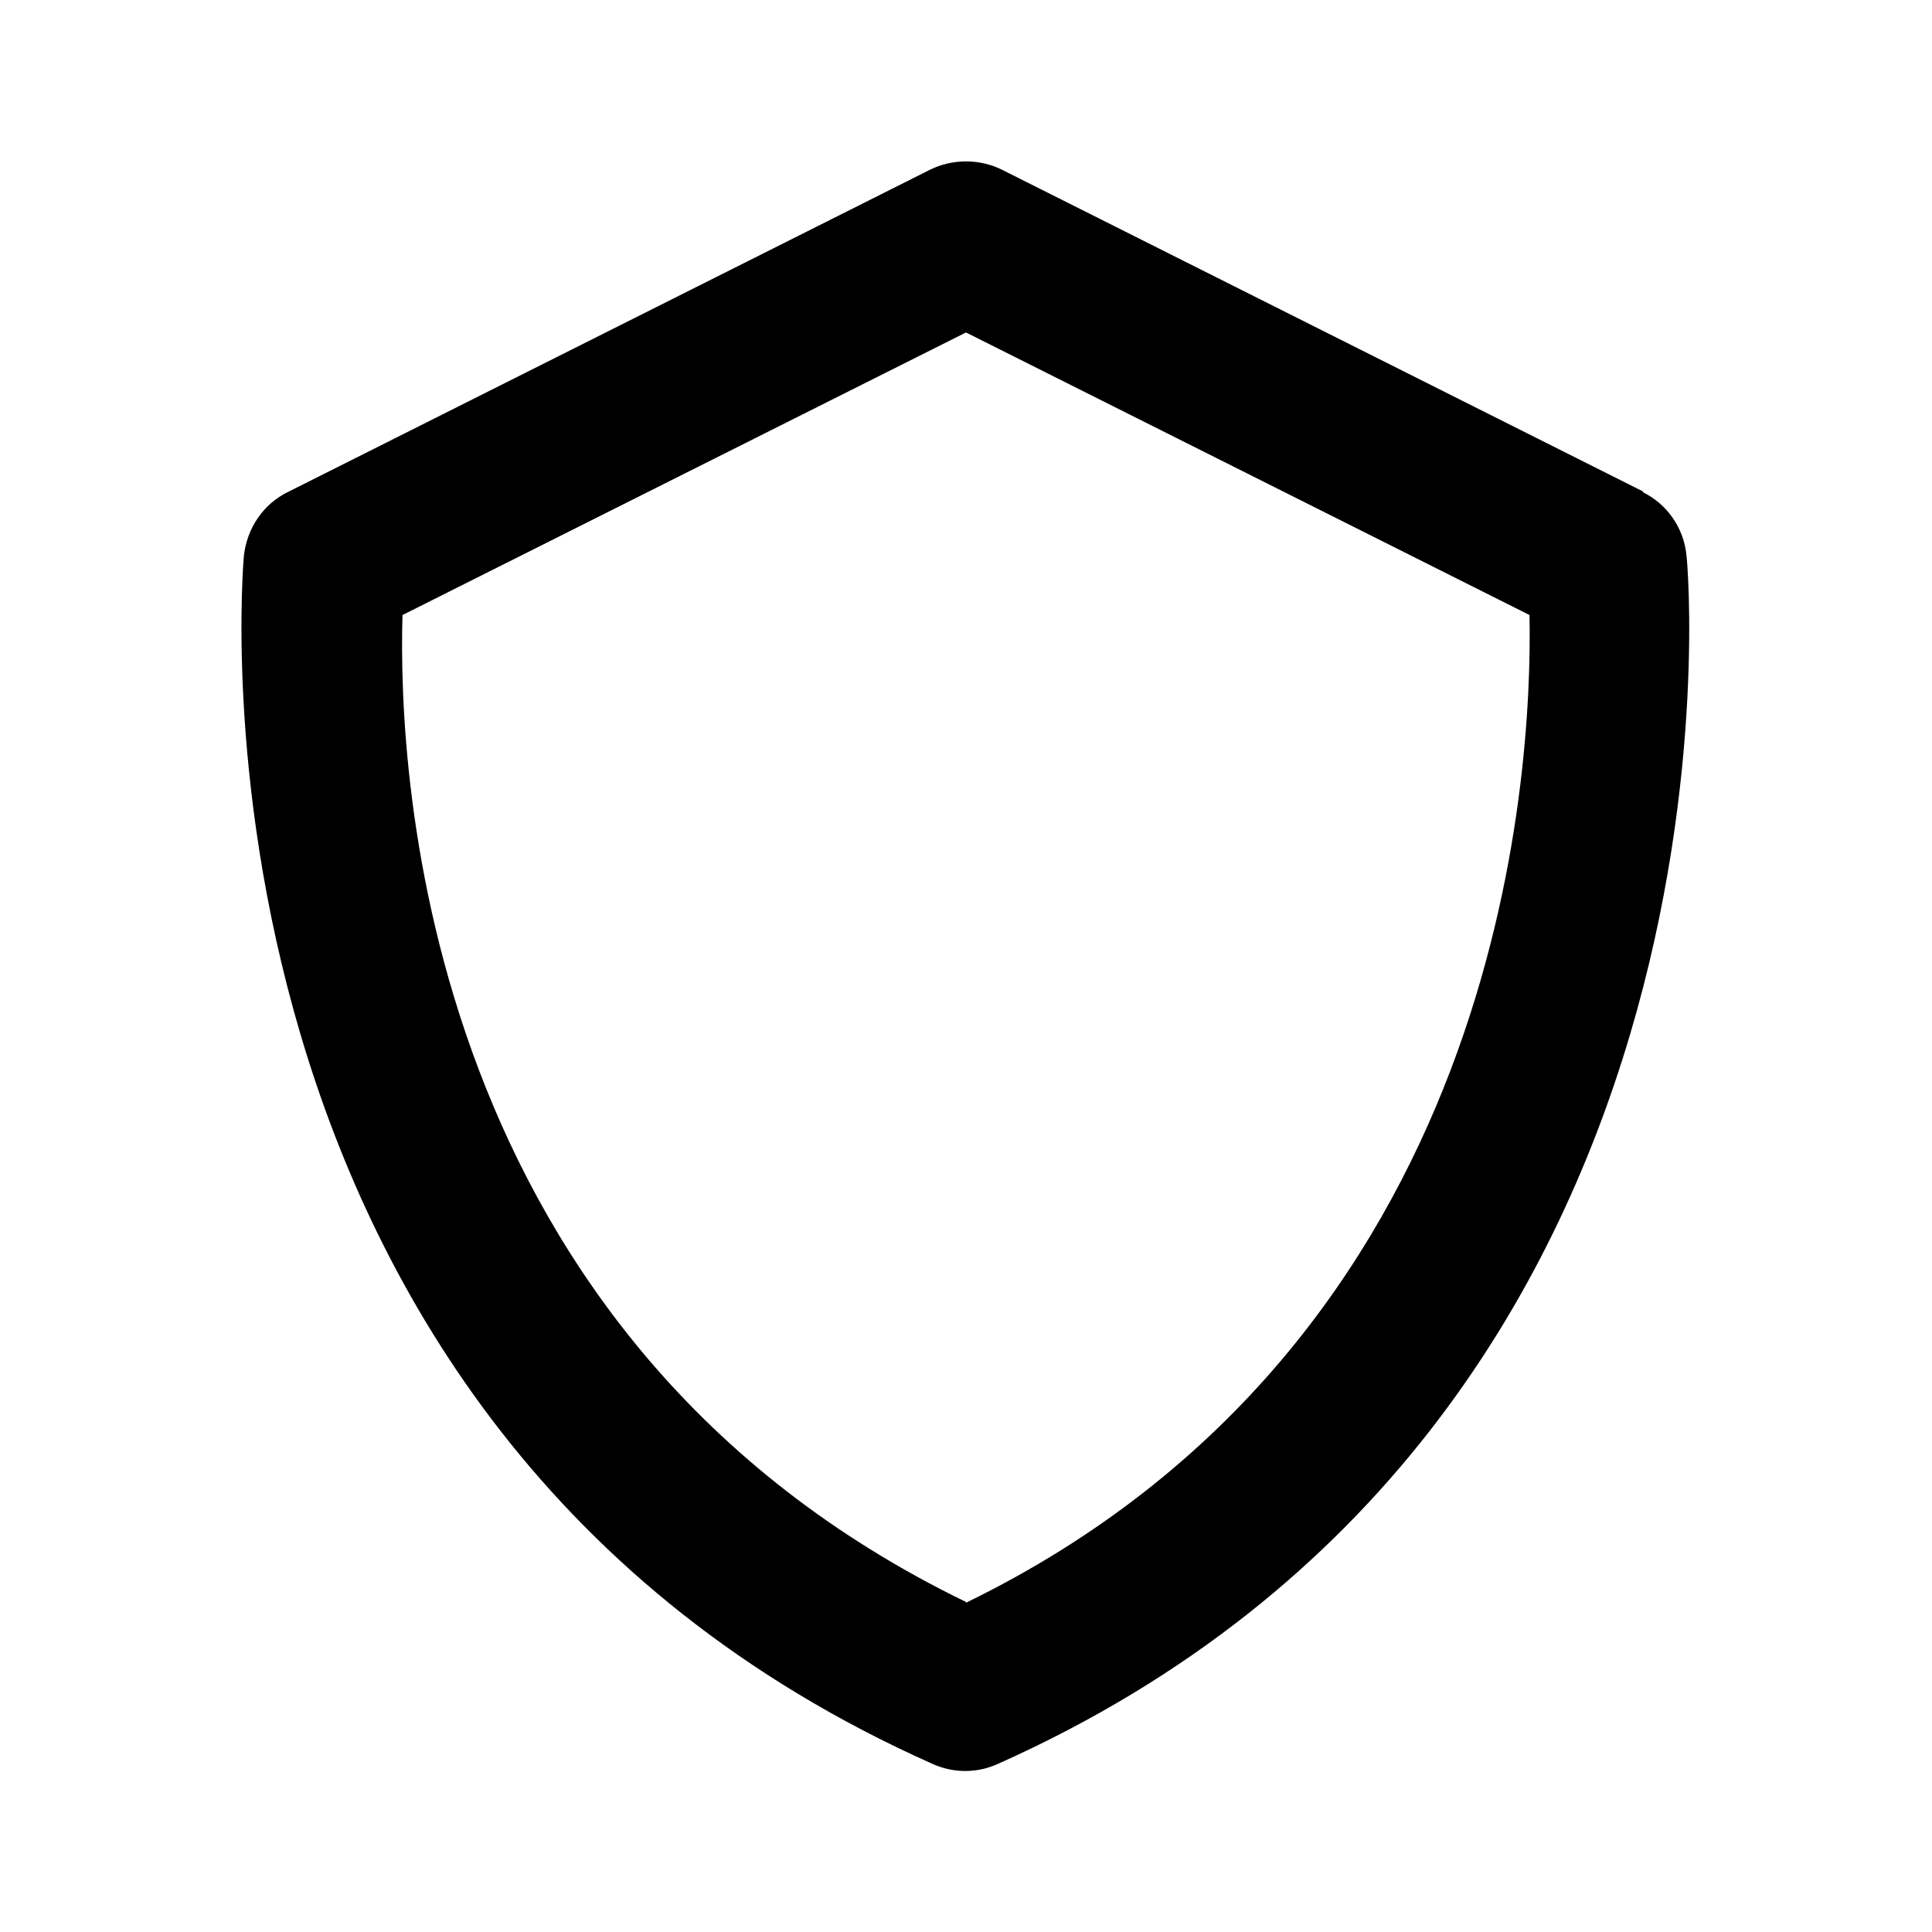
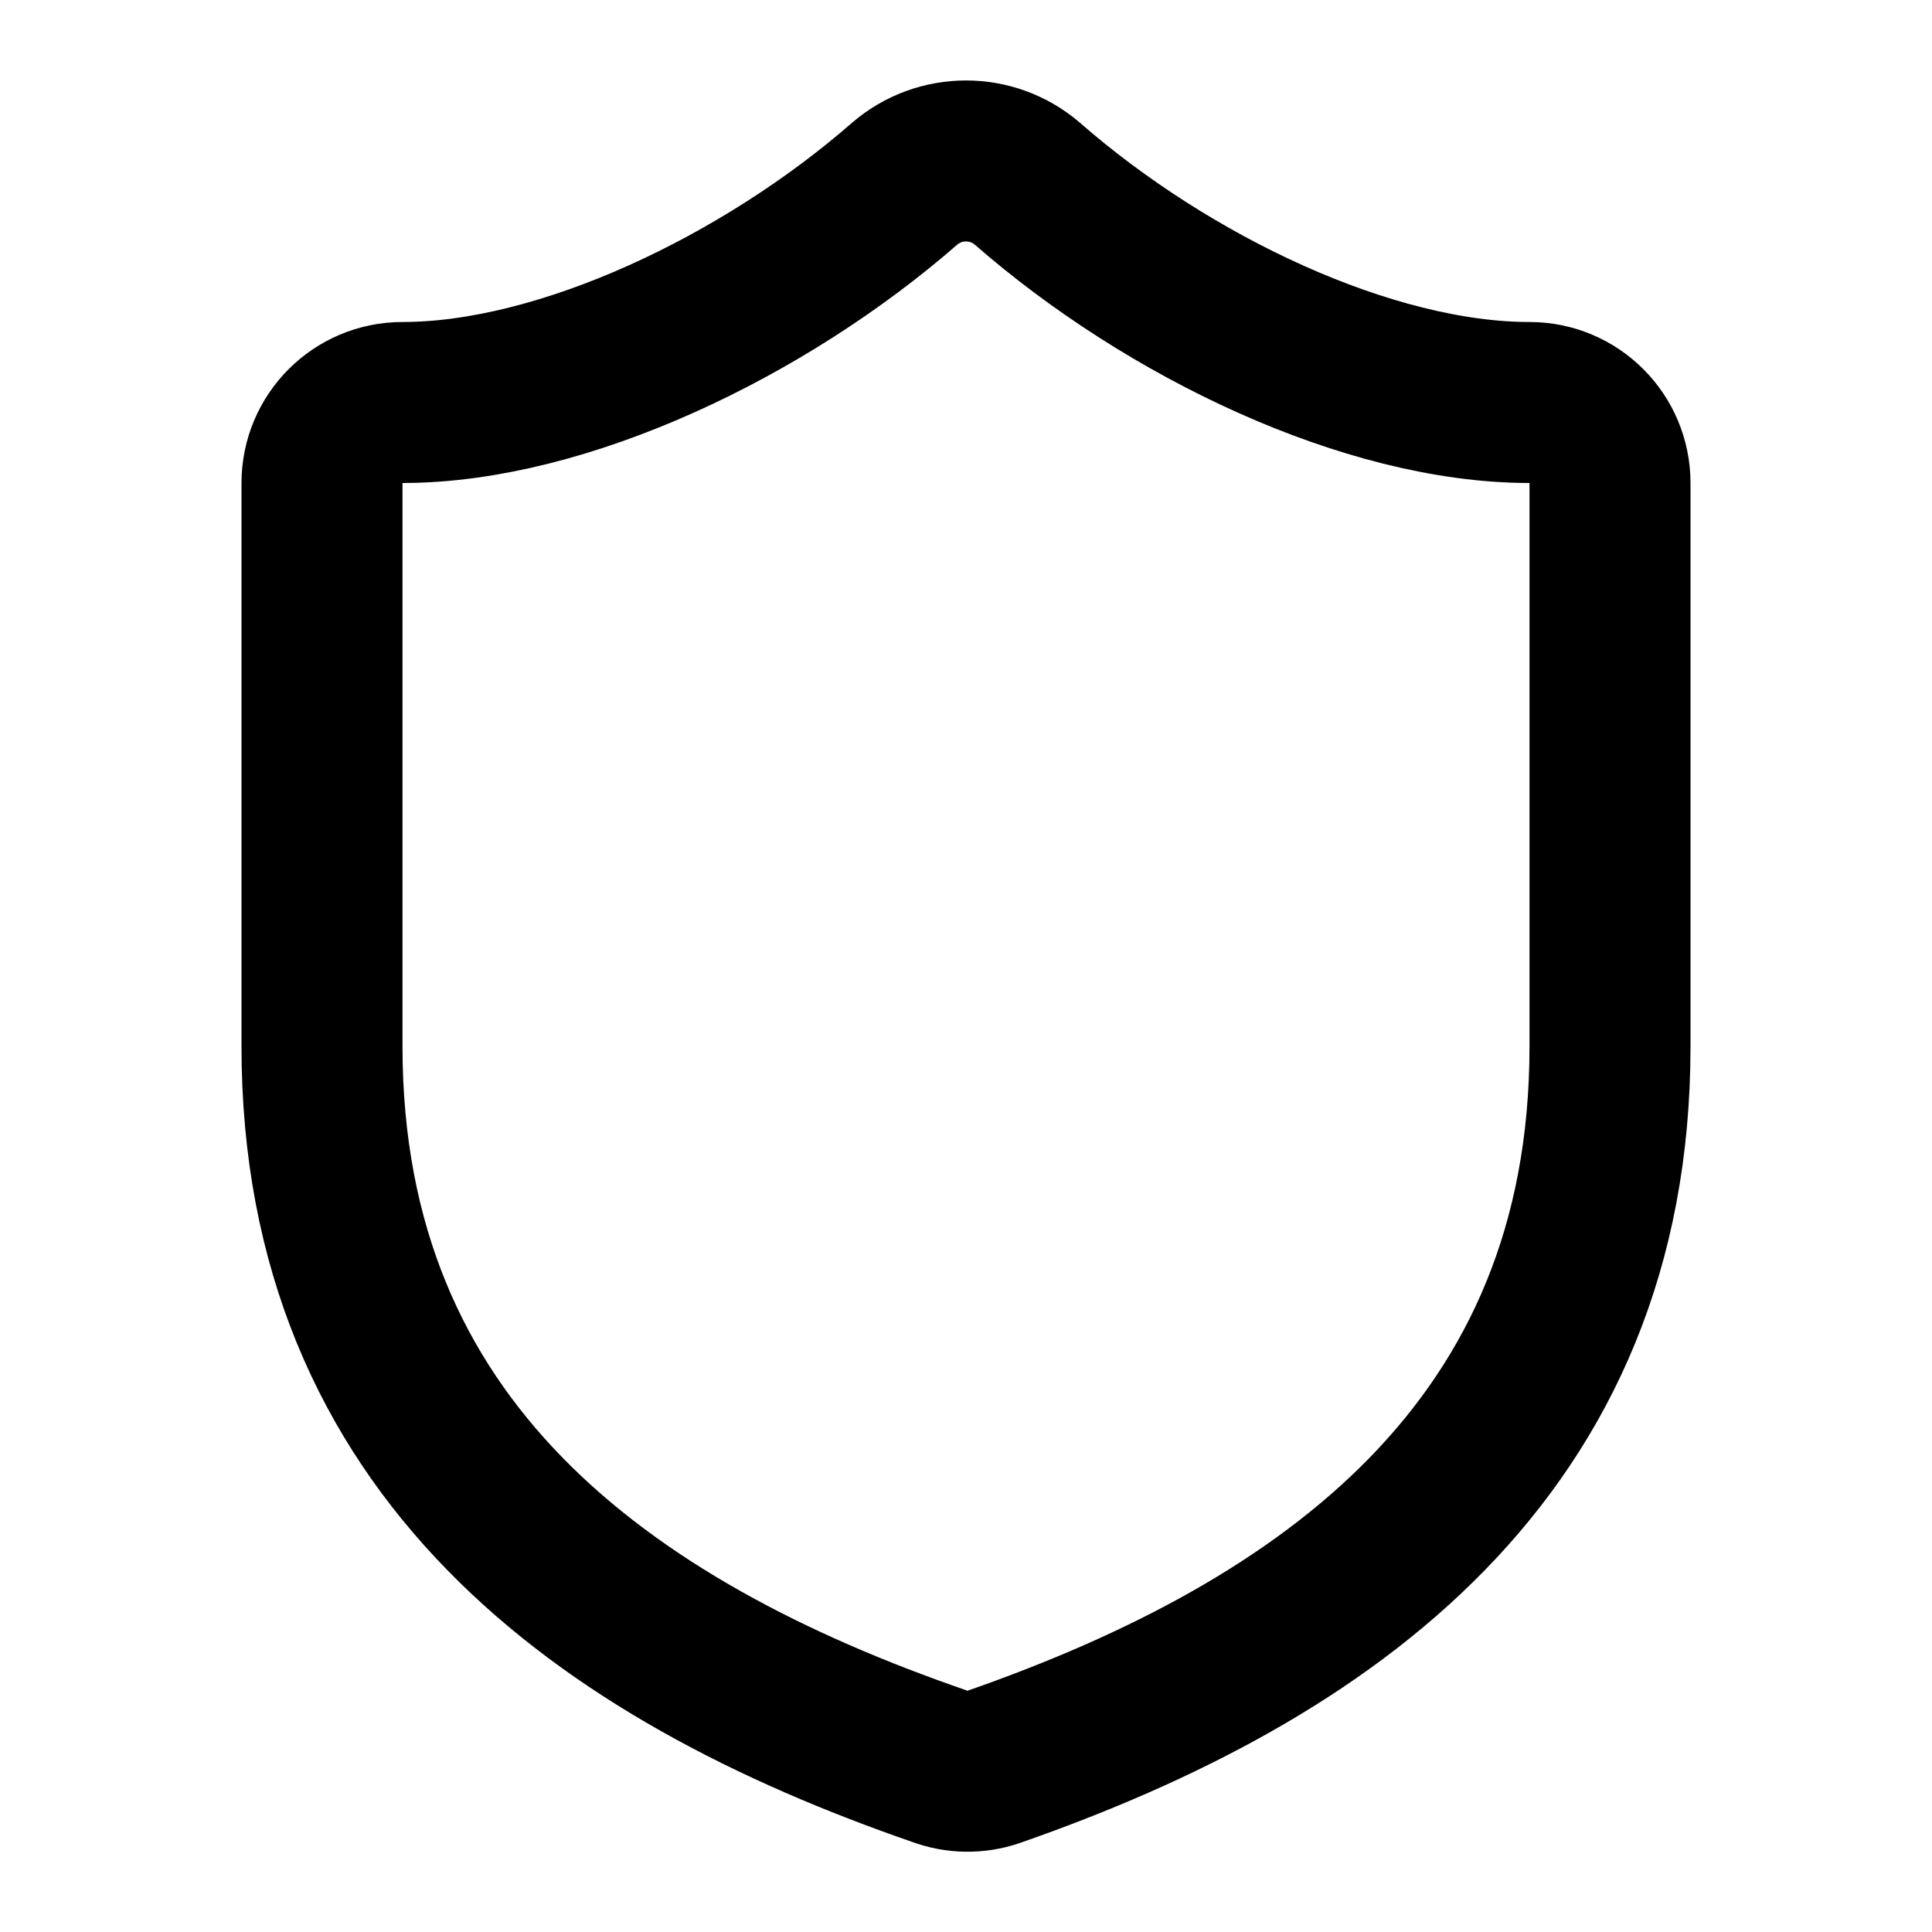
<svg xmlns="http://www.w3.org/2000/svg" viewBox="0 0 24 24">
-   <path fill="currentColor" d="m20.42 6.11l-7.97-4c-.28-.14-.62-.14-.9 0l-7.97 4c-.31.15-.51.45-.55.79c-.01.11-.96 10.77 8.55 15.01a.98.98 0 0 0 .82 0c9.51-4.25 8.57-14.9 8.55-15.01a.98.98 0 0 0-.55-.79ZM12 19.9C5.26 16.63 4.94 9.64 5 7.64l7-3.51l7 3.51c.04 1.99-.33 9.02-7 12.27Z" />
+   <path fill="none" stroke="currentColor" stroke-linecap="round" stroke-linejoin="round" stroke-width="2" d="M20 13c0 5-3.5 7.5-7.66 8.95a1 1 0 0 1-.67-.01C7.5 20.5 4 18 4 13V6a1 1 0 0 1 1-1c2 0 4.5-1.2 6.24-2.72a1.17 1.17 0 0 1 1.52 0C14.51 3.81 17 5 19 5a1 1 0 0 1 1 1z" />
</svg>
